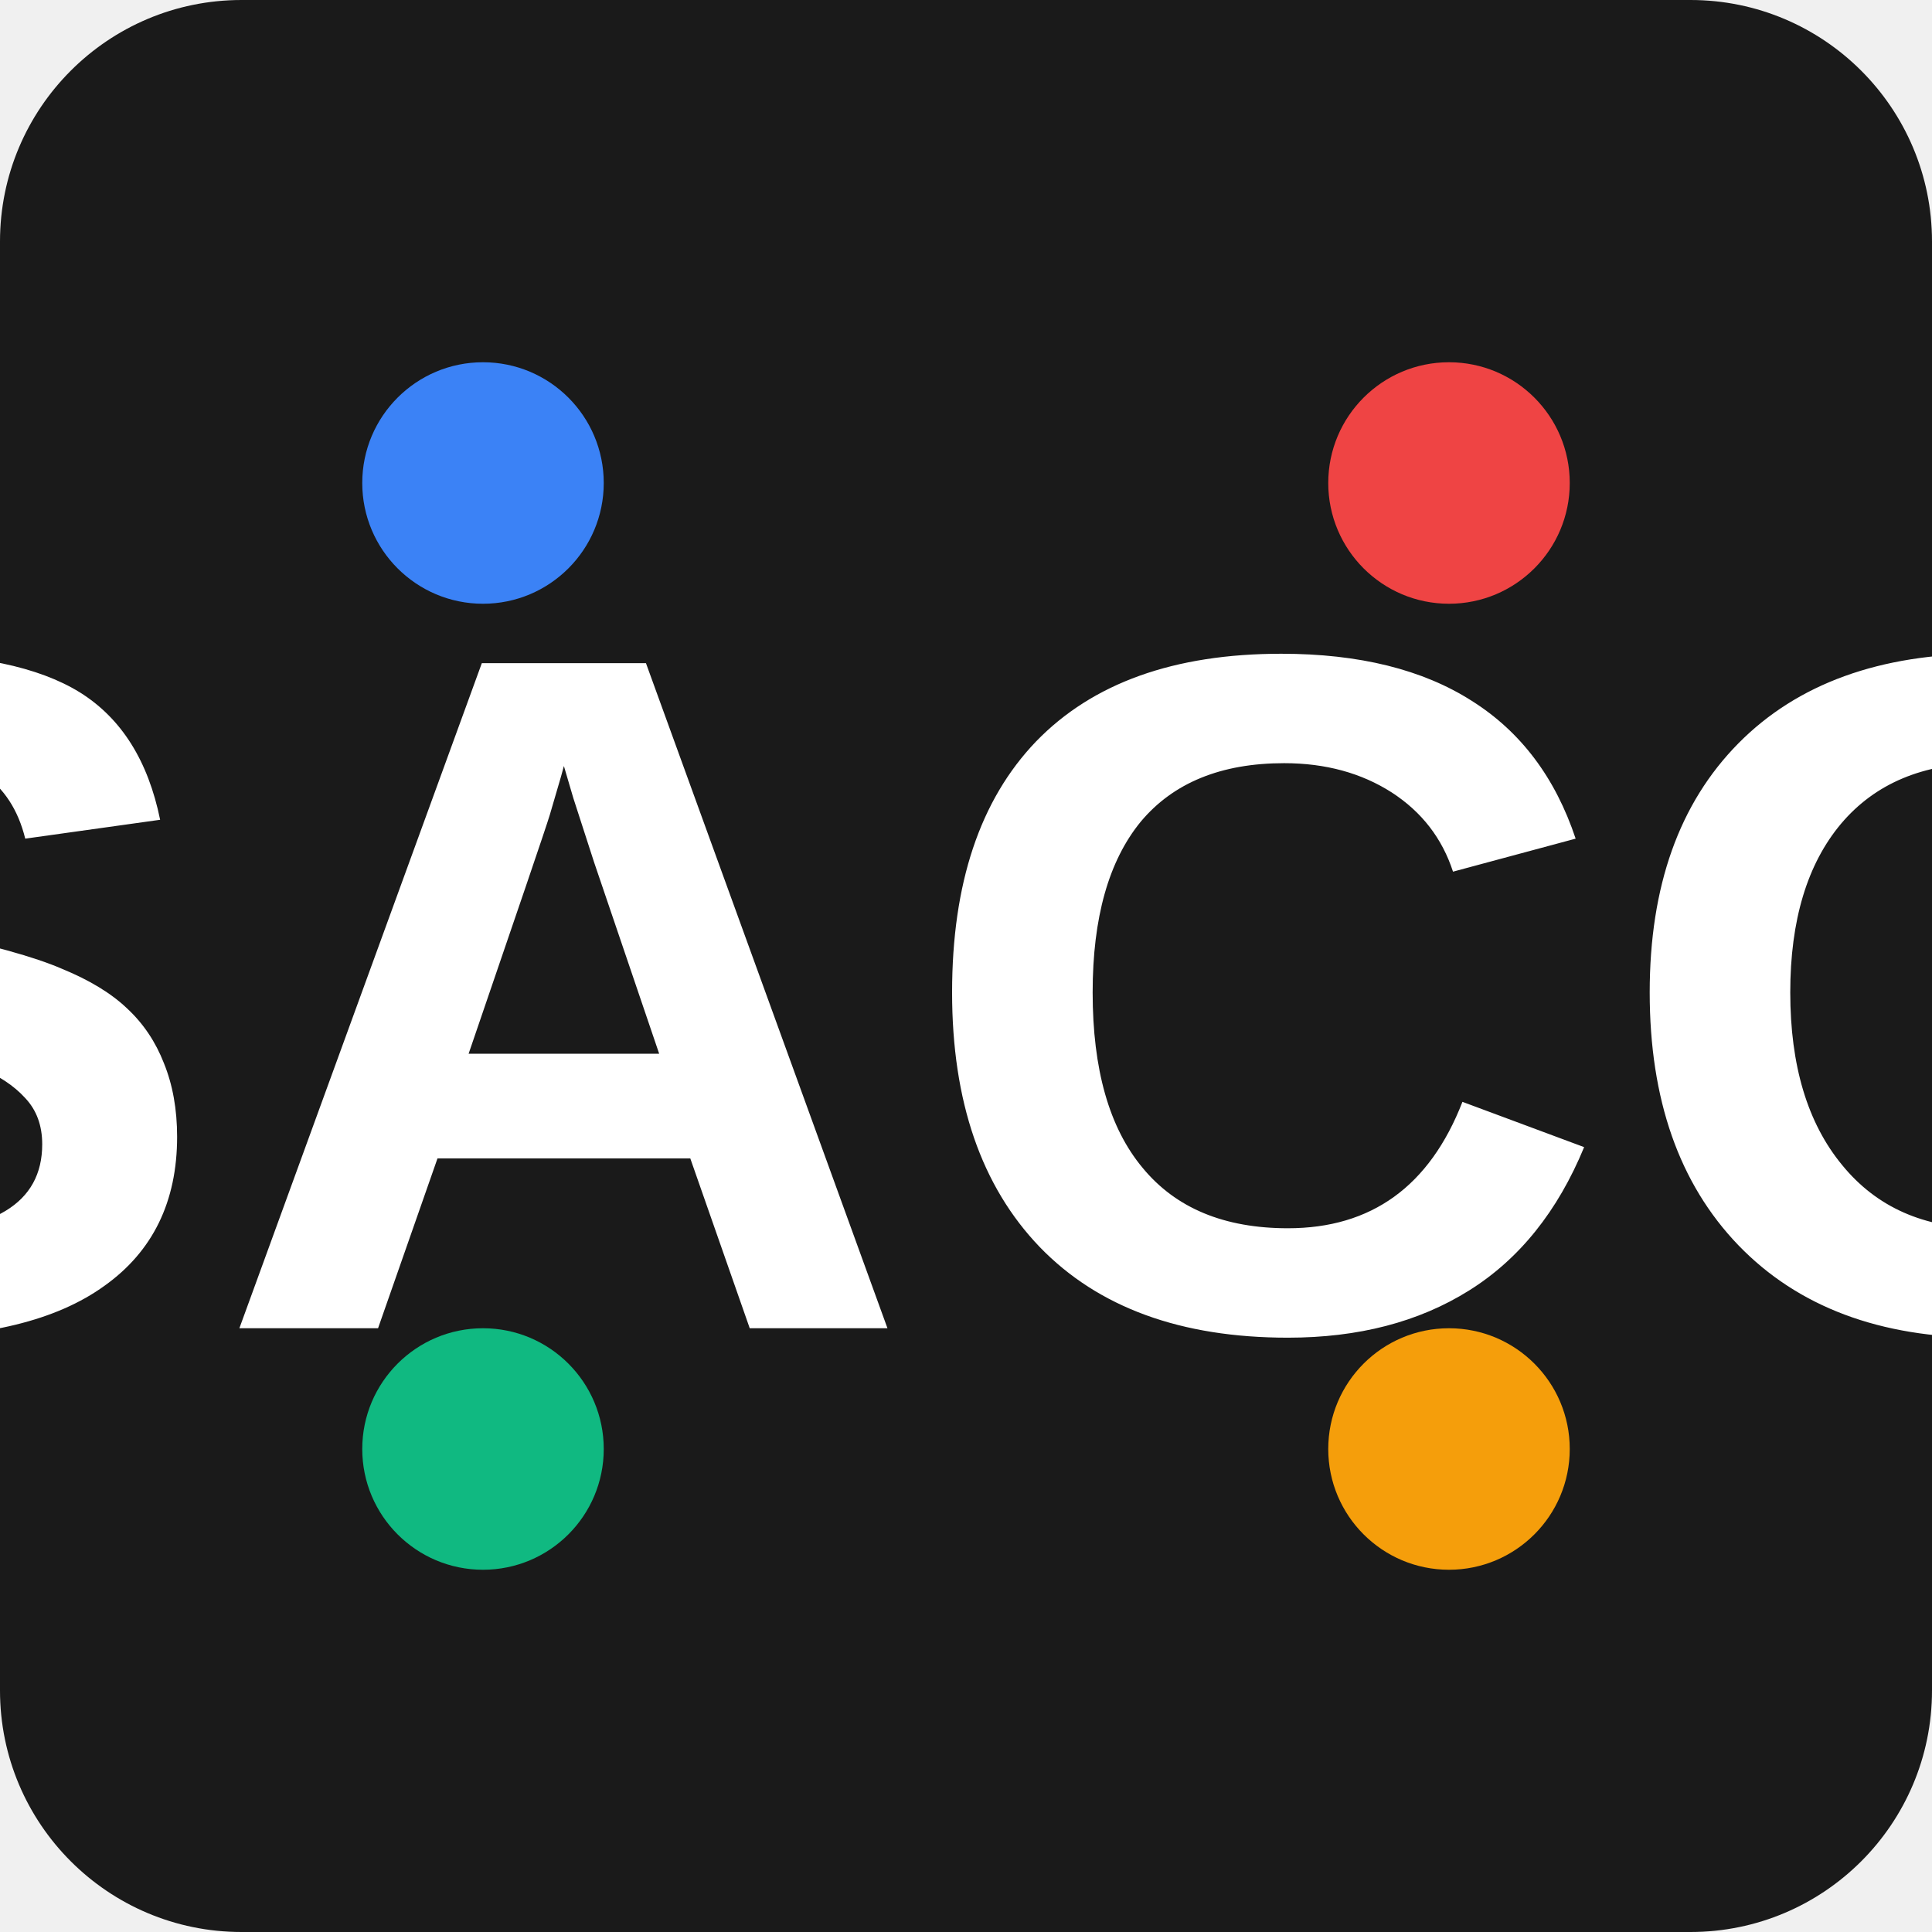
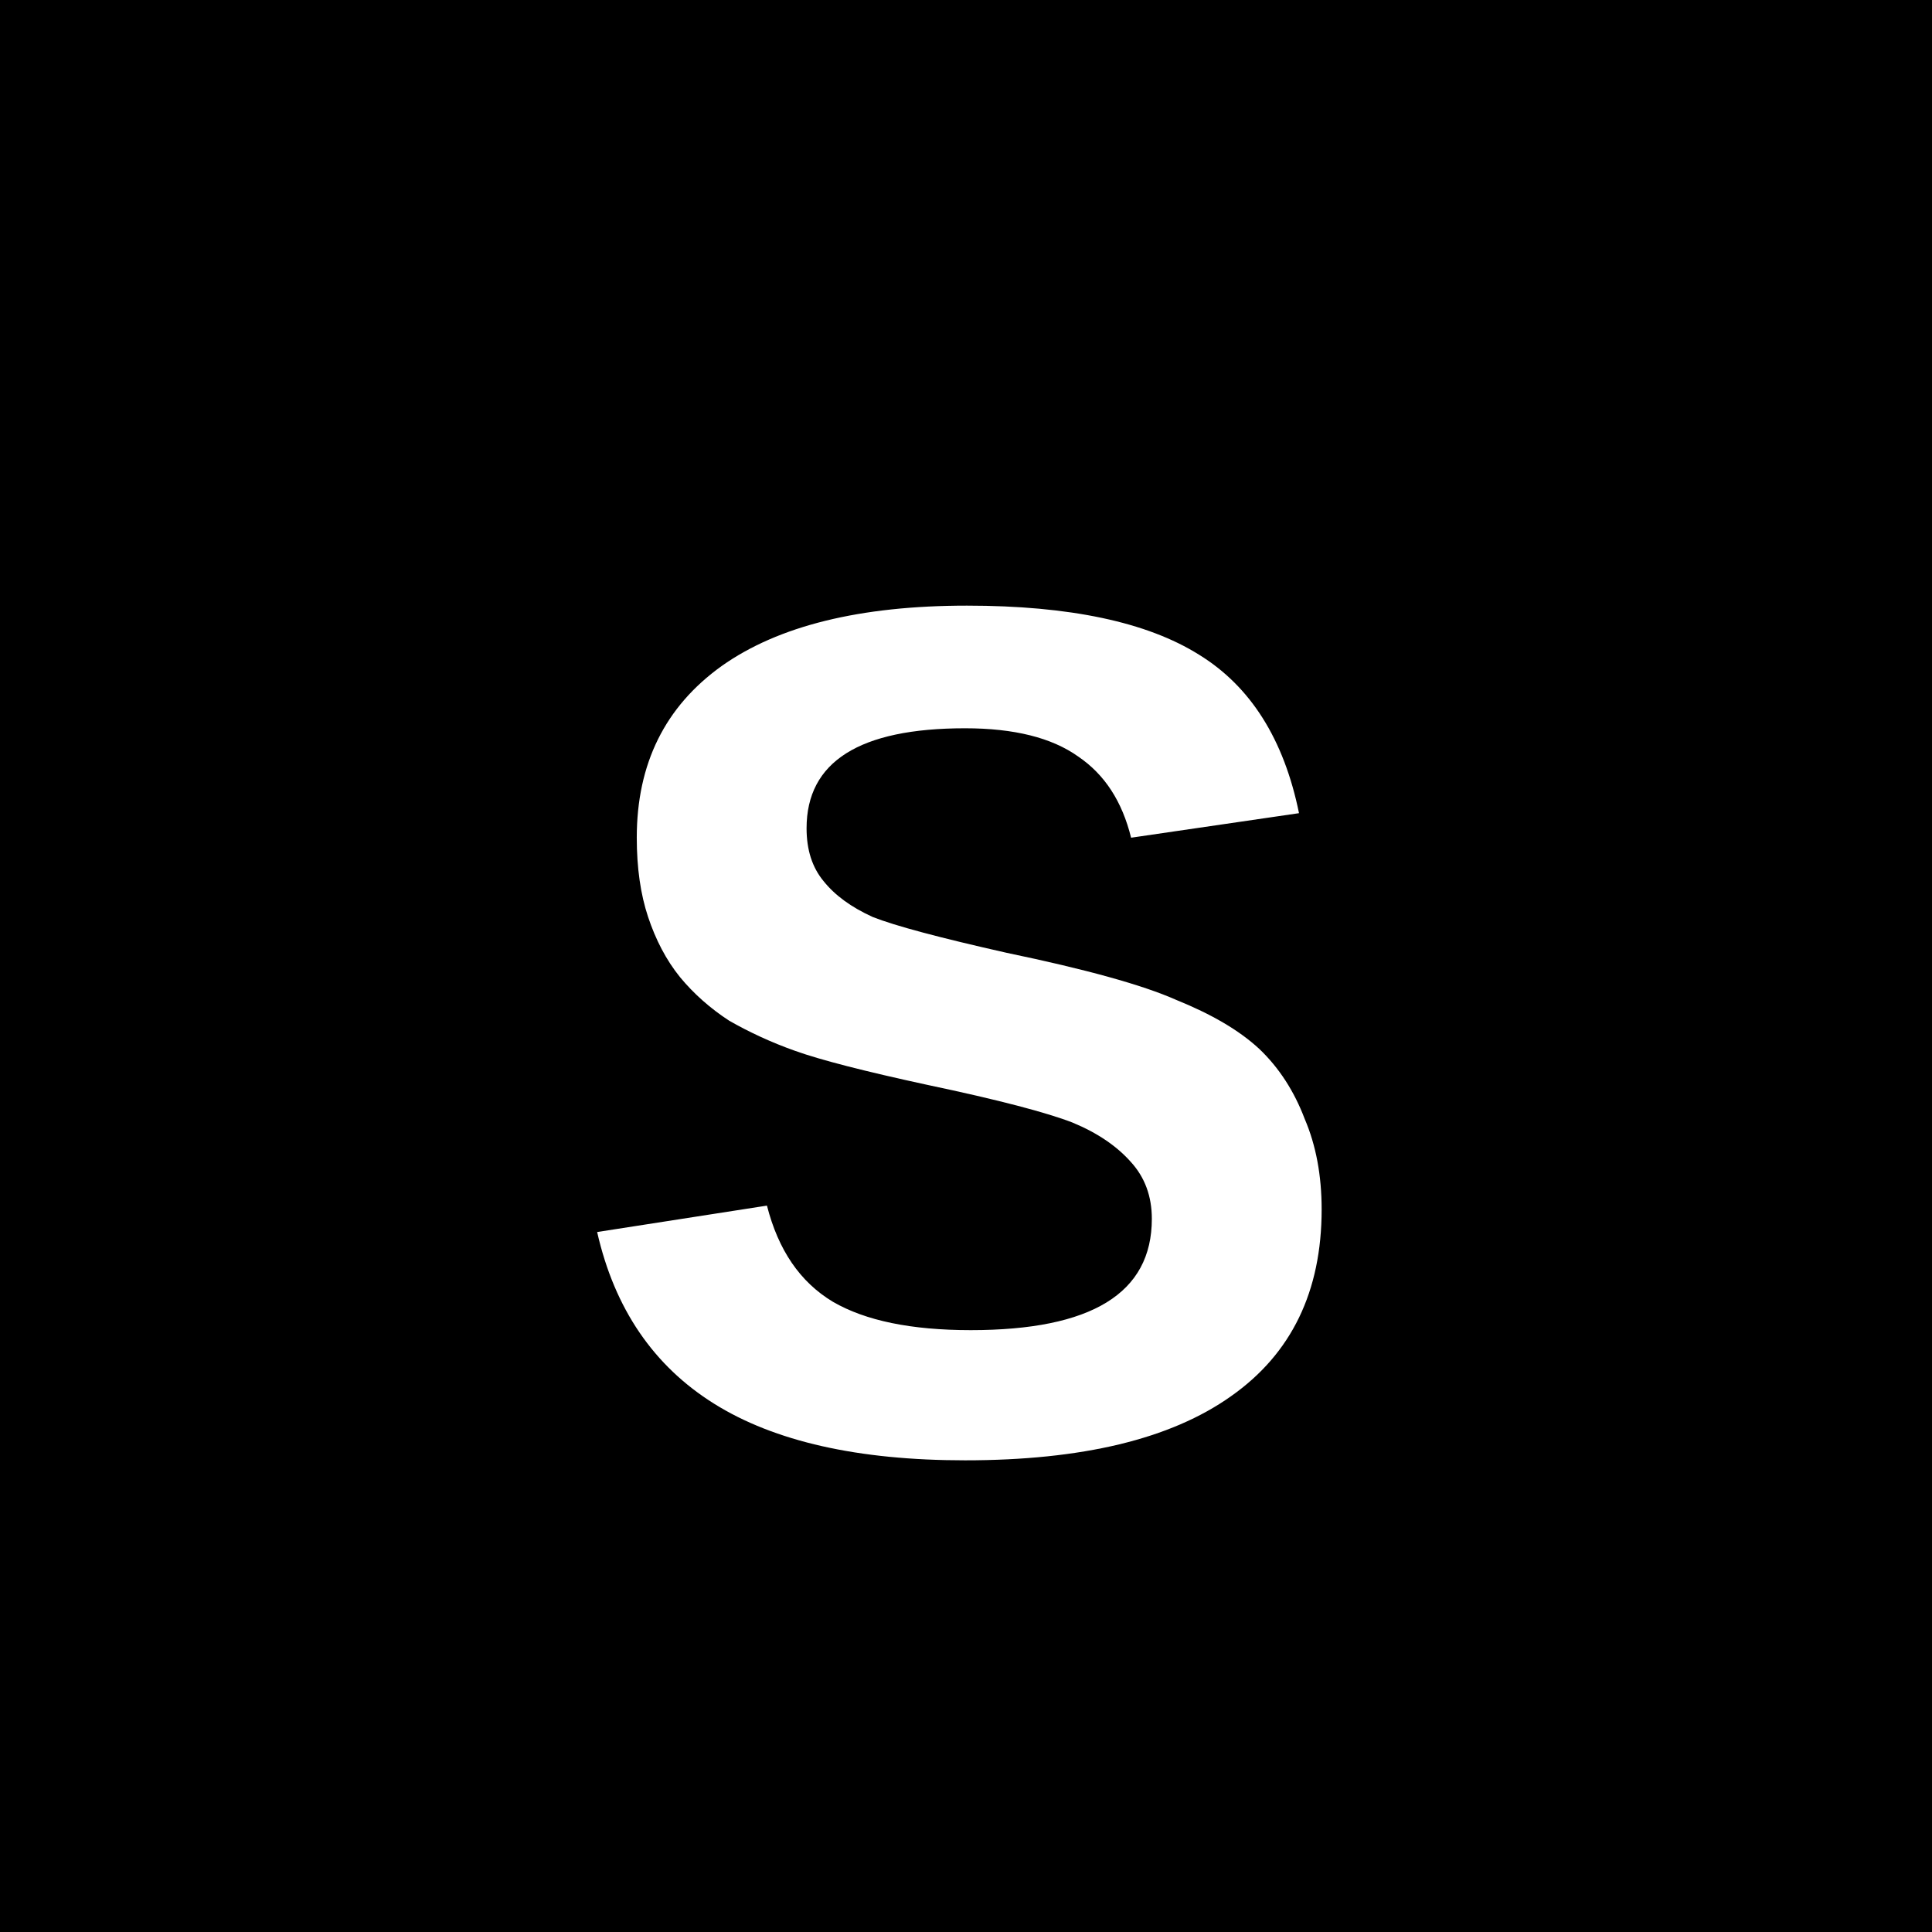
- <svg xmlns="http://www.w3.org/2000/svg" width="32" height="32" viewBox="0 0 32 32">
-   <rect width="32" height="32" fill="#1a1a1a" rx="4" />
-   <text x="16" y="22" font-family="Arial, sans-serif" font-size="16" font-weight="bold" text-anchor="middle" fill="#ffffff">SACO</text>
-   <circle cx="8" cy="8" r="2" fill="#3b82f6" />
-   <circle cx="24" cy="8" r="2" fill="#ef4444" />
-   <circle cx="8" cy="24" r="2" fill="#10b981" />
-   <circle cx="24" cy="24" r="2" fill="#f59e0b" />
+ <svg xmlns="http://www.w3.org/2000/svg" width="16" height="16" viewBox="0 0 16 16">
+   <rect width="16" height="16" fill="#000000" />
+   <text x="8" y="12" font-family="Arial" font-size="10" font-weight="bold" text-anchor="middle" fill="#ffffff">S</text>
</svg>
